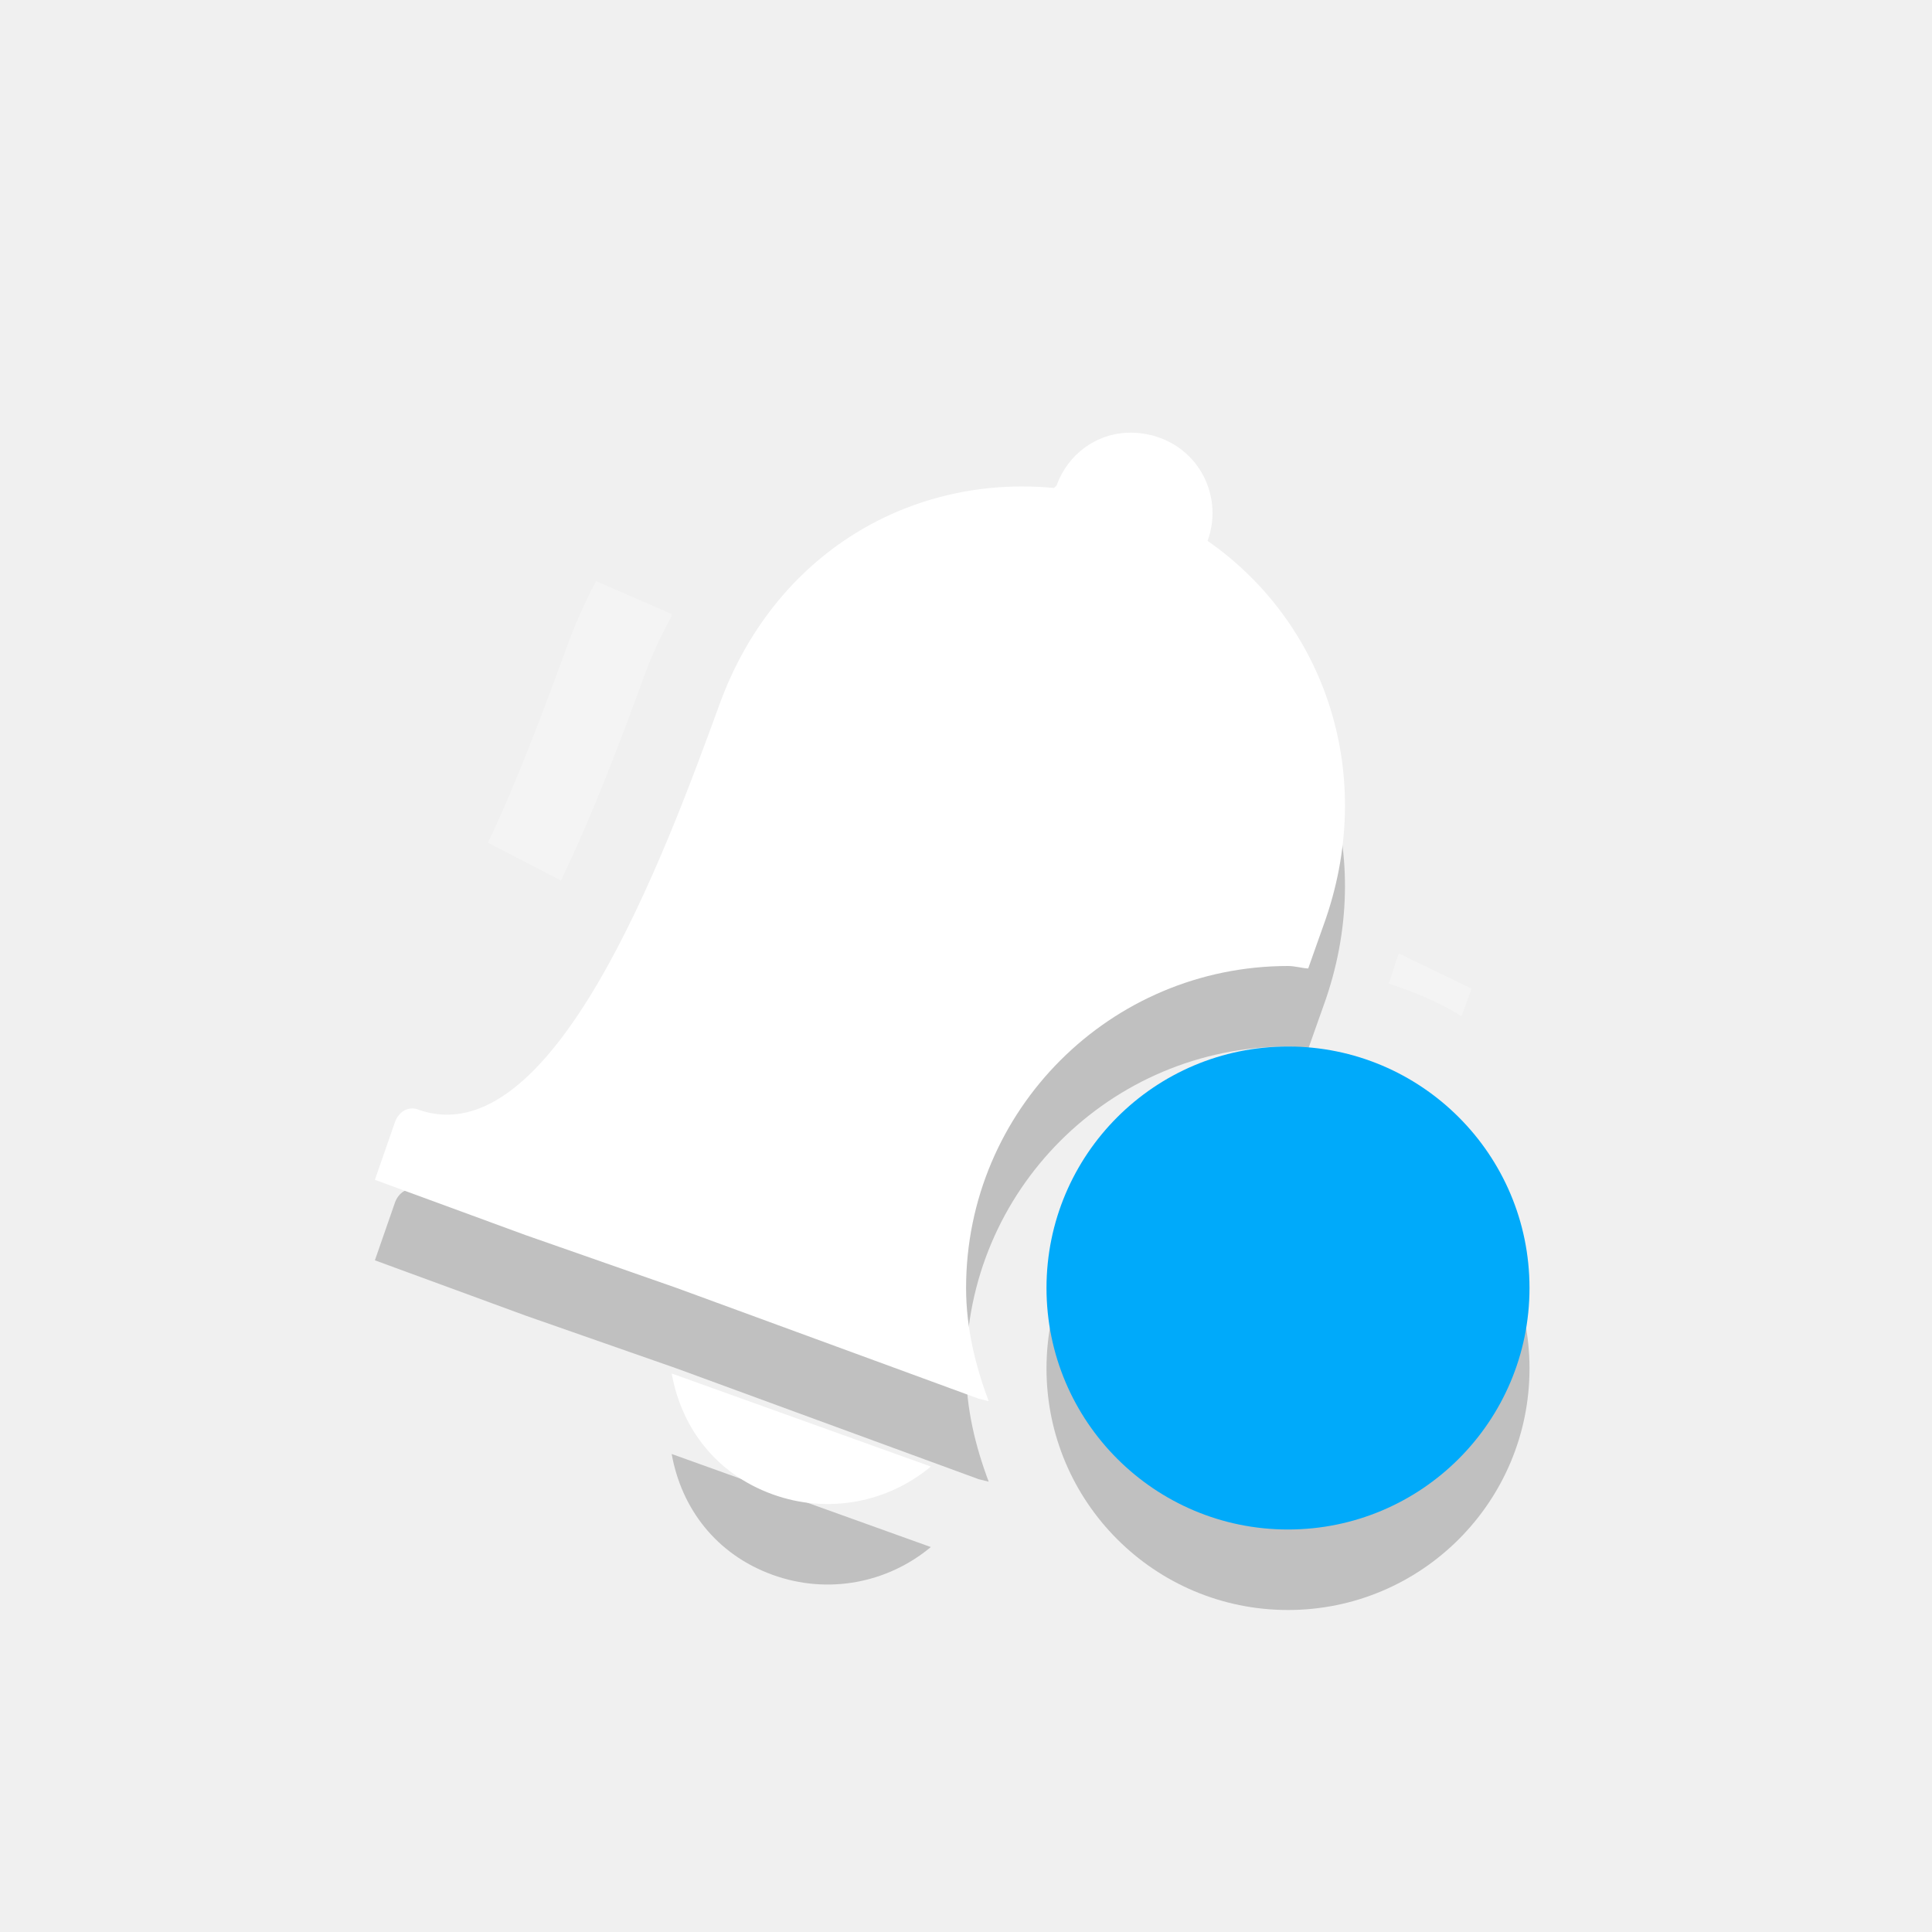
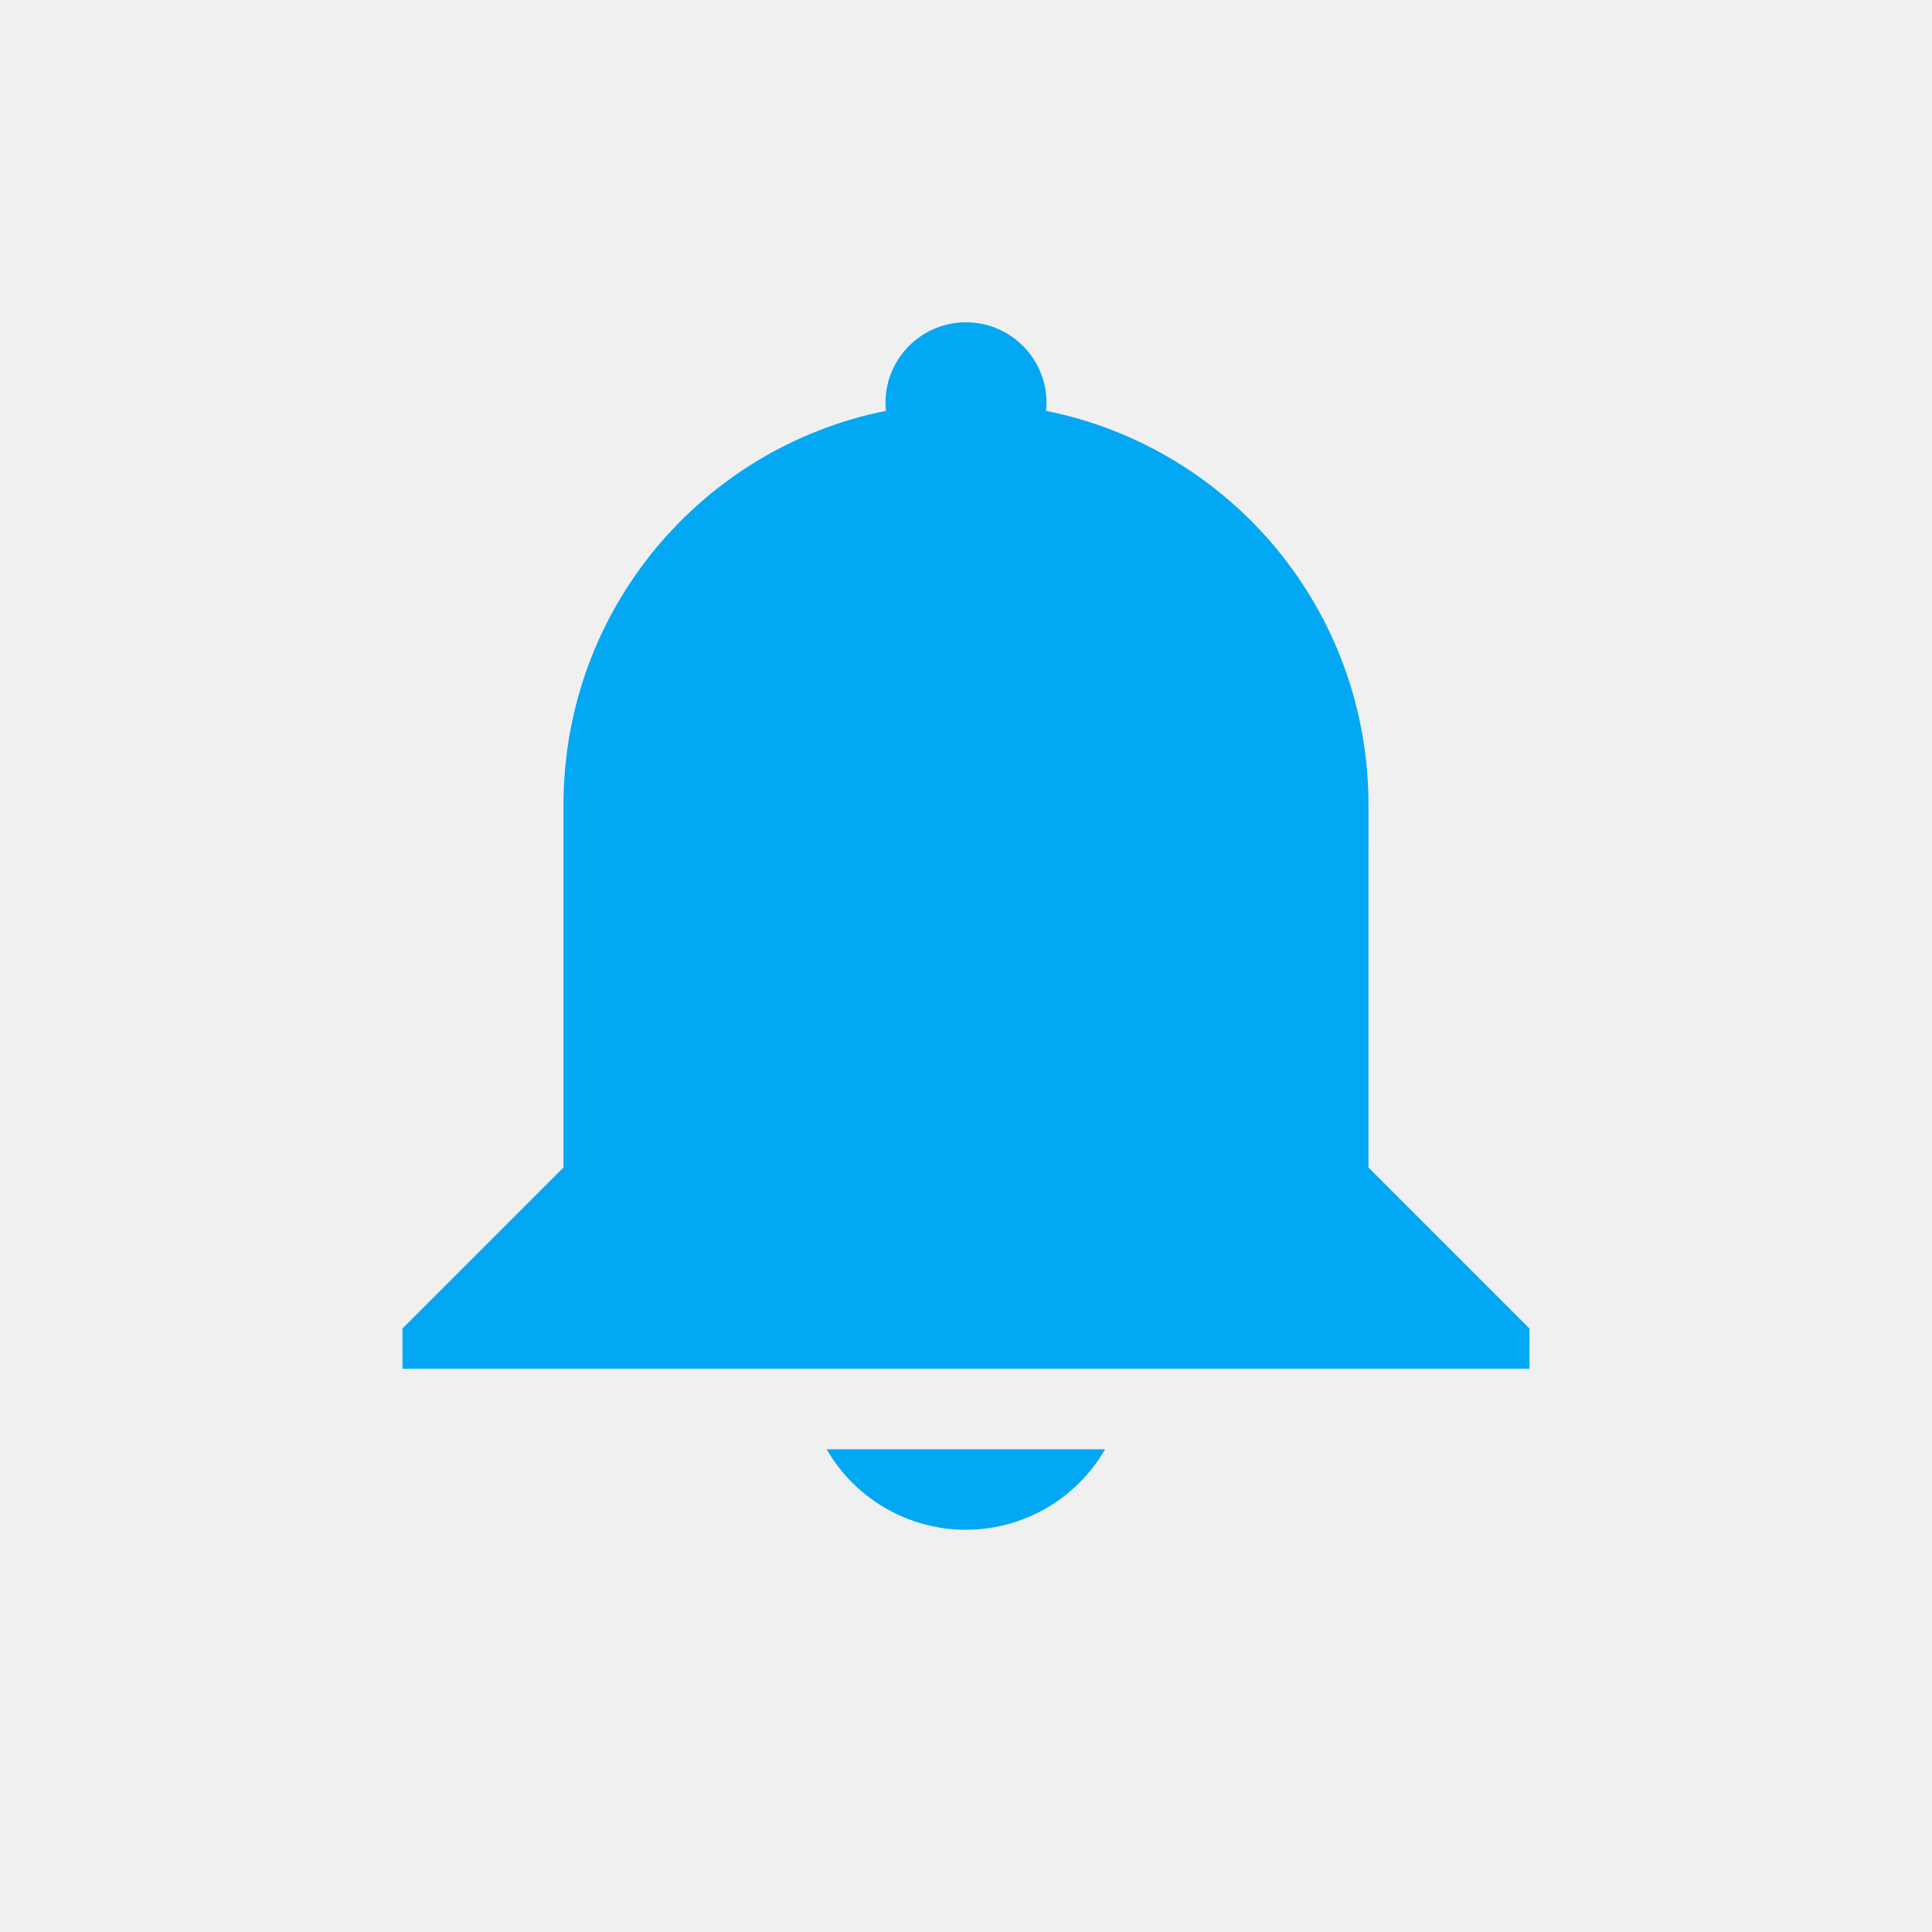
- <svg xmlns="http://www.w3.org/2000/svg" id="svg2" height="24" width="24" version="1.1">
-   <g id="layer1" transform="translate(0,6)">
-     <path id="path8968" opacity=".2" d="m56 218a3 3 0 1 1 -6 0 3 3 0 1 1 6 0z" color="#000000" transform="translate(-37,-207)" stroke-width="2" />
-     <path id="path8966" color="#000000" opacity=".2" stroke-width="4" d="m14 0.375c-0.389 0.019-0.733 0.266-0.875 0.656-0.004 0.01-0.028 0.021-0.031 0.031-1.777-0.17-3.472 0.808-4.156 2.688-0.686 1.884-2.076 5.641-3.75 5.031-0.112-0.041-0.234 0.026-0.281 0.156l-0.25 0.719 1.875 0.688 1.875 0.656 3.75 1.375 0.125 0.031c-0.165-0.438-0.281-0.91-0.281-1.406 0-2.209 1.791-4 4-4 0.085 0 0.166 0.026 0.25 0.031 0.061-0.169 0.134-0.383 0.188-0.531 0.681-1.871 0.02-3.766-1.438-4.781 0.189-0.521-0.073-1.092-0.594-1.281-0.13-0.047-0.276-0.069-0.406-0.062zm-5.656 11.687c0.121 0.679 0.555 1.247 1.25 1.5 0.695 0.253 1.439 0.099 1.969-0.344l-3.219-1.156z" />
-     <path id="path4184" opacity=".25" d="m7.406 1.219c-0.145 0.264-0.268 0.55-0.375 0.844-0.257 0.707-0.601 1.627-0.969 2.406l0.906 0.469c0.409-0.846 0.771-1.817 1.031-2.531 0.097-0.266 0.213-0.514 0.344-0.75 0.004-0.008-0.004-0.024 0-0.031l-0.938-0.406zm9.969 4.625c-0.039 0.108-0.082 0.257-0.125 0.375 0.317 0.104 0.63 0.23 0.906 0.406 0.039-0.111 0.087-0.24 0.125-0.344l-0.906-0.438z" color="#000000" stroke-width="4" fill="#fff" />
-     <path id="path4188" color="#000000" d="m14-0.625c-0.389 0.019-0.733 0.266-0.875 0.656-0.004 0.01-0.028 0.021-0.031 0.031-1.777-0.17-3.472 0.808-4.156 2.688-0.686 1.884-2.076 5.641-3.75 5.031-0.112-0.041-0.234 0.026-0.281 0.156l-0.25 0.719 1.875 0.688 1.875 0.656 3.75 1.375 0.125 0.031c-0.165-0.438-0.281-0.91-0.281-1.406 0-2.209 1.791-4 4-4 0.085 0 0.166 0.026 0.25 0.031 0.061-0.169 0.134-0.383 0.188-0.531 0.681-1.871 0.02-3.766-1.438-4.781 0.189-0.521-0.073-1.092-0.594-1.281-0.13-0.047-0.276-0.069-0.406-0.062zm-5.656 11.687c0.121 0.679 0.555 1.247 1.25 1.5 0.695 0.253 1.439 0.099 1.969-0.344l-3.219-1.156z" stroke-width="4" fill="#fff" />
-     <path id="path4190" d="m56 218a3 3 0 1 1 -6 0 3 3 0 1 1 6 0z" color="#000000" transform="translate(-37,-208)" stroke-width="2" fill="#00aafa" />
+ <svg xmlns="http://www.w3.org/2000/svg" xmlns:xlink="http://www.w3.org/1999/xlink" height="24" id="svg6530" version="1.1" viewBox="0 0 24 24" width="24">
+   <defs id="defs6532">
+     <linearGradient id="linearGradient4947">
+       <stop id="stop4949" offset="0" style="stop-color:#dbdee0;stop-opacity:1" />
+       <stop id="stop4951" offset="1" style="stop-color:#dbdee0;stop-opacity:0" />
+     </linearGradient>
+     <linearGradient gradientTransform="translate(448,368)" gradientUnits="userSpaceOnUse" xlink:href="#linearGradient4947" id="linearGradient3780" x1="12" x2="23" y1="6" y2="10" />
+     <linearGradient id="linearGradient3768">
+       <stop id="stop3770" offset="0" style="stop-color:#dbdee0;stop-opacity:1" />
+       <stop id="stop3772" offset="1" style="stop-color:#dbdee0;stop-opacity:0" />
+     </linearGradient>
+     <linearGradient gradientTransform="matrix(-1,0,0,1,471.875,367.875)" gradientUnits="userSpaceOnUse" xlink:href="#linearGradient3768" id="linearGradient3787" x1="5.875" x2="3.875" y1="31.125" y2="4.125" />
+     <linearGradient gradientTransform="matrix(0.8660254,0.5,-0.5,0.8660254,455.6077,363.6077)" gradientUnits="userSpaceOnUse" xlink:href="#linearGradient4947" id="linearGradient4963" x1="12" x2="23" y1="6" y2="10" />
+     <linearGradient gradientTransform="matrix(-0.8660254,-0.5,-0.5,0.8660254,476.3465,375.4369)" gradientUnits="userSpaceOnUse" xlink:href="#linearGradient3768" id="linearGradient4965" x1="5.875" x2="3.875" y1="31.125" y2="4.125" />
+     <linearGradient gradientTransform="matrix(0.5,0.8660254,-0.8660254,0.5,464.3923,363.6077)" gradientUnits="userSpaceOnUse" xlink:href="#linearGradient4947" id="linearGradient4977" x1="12" x2="23" y1="6" y2="10" />
+     <linearGradient gradientTransform="matrix(-0.5,-0.8660254,-0.8660254,0.5,476.4381,384.2215)" gradientUnits="userSpaceOnUse" xlink:href="#linearGradient3768" id="linearGradient4979" x1="5.875" x2="3.875" y1="31.125" y2="4.125" />
+     <linearGradient gradientTransform="matrix(0,1,-1,0,472,368)" gradientUnits="userSpaceOnUse" xlink:href="#linearGradient4947" id="linearGradient4991" x1="12" x2="23" y1="6" y2="10" />
+     <linearGradient gradientTransform="matrix(0,-1,-1,0,472.125,391.875)" gradientUnits="userSpaceOnUse" xlink:href="#linearGradient3768" id="linearGradient4993" x1="5.875" x2="3.875" y1="31.125" y2="4.125" />
+     <linearGradient gradientTransform="matrix(-0.5,0.8660254,-0.8660254,-0.5,476.3923,375.6077)" gradientUnits="userSpaceOnUse" xlink:href="#linearGradient4947" id="linearGradient5061" x1="12" x2="23" y1="6" y2="10" />
+     <linearGradient gradientTransform="matrix(0.5,-0.8660254,-0.8660254,-0.5,464.563,396.3466)" gradientUnits="userSpaceOnUse" xlink:href="#linearGradient3768" id="linearGradient5063" x1="5.875" x2="3.875" y1="31.125" y2="4.125" />
+     <linearGradient gradientTransform="matrix(-0.8660254,0.5,-0.5,-0.8660254,476.3923,384.3923)" gradientUnits="userSpaceOnUse" xlink:href="#linearGradient4947" id="linearGradient5084" x1="12" x2="23" y1="6" y2="10" />
+     <linearGradient gradientTransform="matrix(0.8660254,-0.5,-0.5,-0.8660254,455.7784,396.4381)" gradientUnits="userSpaceOnUse" xlink:href="#linearGradient3768" id="linearGradient5086" x1="5.875" x2="3.875" y1="31.125" y2="4.125" />
+     <linearGradient gradientTransform="matrix(-1,0,0,-1,472,392)" gradientUnits="userSpaceOnUse" xlink:href="#linearGradient4947" id="linearGradient5128" x1="12" x2="23" y1="6" y2="10" />
+     <linearGradient gradientTransform="matrix(1,0,0,-1,448.125,392.125)" gradientUnits="userSpaceOnUse" xlink:href="#linearGradient3768" id="linearGradient5130" x1="5.875" x2="3.875" y1="31.125" y2="4.125" />
+     <linearGradient gradientTransform="matrix(-0.8660254,-0.5,0.5,-0.8660254,464.3923,396.3923)" gradientUnits="userSpaceOnUse" xlink:href="#linearGradient4947" id="linearGradient5140" x1="12" x2="23" y1="6" y2="10" />
+     <linearGradient gradientTransform="matrix(0.8660254,0.5,0.5,-0.8660254,443.6534,384.563)" gradientUnits="userSpaceOnUse" xlink:href="#linearGradient3768" id="linearGradient5142" x1="5.875" x2="3.875" y1="31.125" y2="4.125" />
+     <linearGradient gradientTransform="matrix(-0.5,-0.8660254,0.8660254,-0.5,455.6077,396.3923)" gradientUnits="userSpaceOnUse" xlink:href="#linearGradient4947" id="linearGradient5152" x1="12" x2="23" y1="6" y2="10" />
+     <linearGradient gradientTransform="matrix(0.5,0.8660254,0.8660254,-0.5,443.5619,375.7784)" gradientUnits="userSpaceOnUse" xlink:href="#linearGradient3768" id="linearGradient5154" x1="5.875" x2="3.875" y1="31.125" y2="4.125" />
+     <linearGradient gradientTransform="matrix(0,-1,1,0,448,392)" gradientUnits="userSpaceOnUse" xlink:href="#linearGradient4947" id="linearGradient5164" x1="12" x2="23" y1="6" y2="10" />
+     <linearGradient gradientTransform="matrix(0,1,1,0,447.875,368.125)" gradientUnits="userSpaceOnUse" xlink:href="#linearGradient3768" id="linearGradient5166" x1="5.875" x2="3.875" y1="31.125" y2="4.125" />
+     <linearGradient gradientTransform="matrix(0.5,-0.8660254,0.8660254,0.5,443.6077,384.3923)" gradientUnits="userSpaceOnUse" xlink:href="#linearGradient4947" id="linearGradient5176" x1="12" x2="23" y1="6" y2="10" />
+     <linearGradient gradientTransform="matrix(-0.5,0.8660254,0.8660254,0.5,455.437,363.6535)" gradientUnits="userSpaceOnUse" xlink:href="#linearGradient3768" id="linearGradient5178" x1="5.875" x2="3.875" y1="31.125" y2="4.125" />
+     <linearGradient gradientTransform="matrix(0.8660254,-0.5,0.5,0.8660254,443.6077,375.6077)" gradientUnits="userSpaceOnUse" xlink:href="#linearGradient4947" id="linearGradient5188" x1="12" x2="23" y1="6" y2="10" />
+     <linearGradient gradientTransform="matrix(-0.8660254,0.5,0.5,0.8660254,464.2216,363.562)" gradientUnits="userSpaceOnUse" xlink:href="#linearGradient3768" id="linearGradient5190" x1="5.875" x2="3.875" y1="31.125" y2="4.125" />
+   </defs>
+   <g id="layer1" transform="translate(-56.00023,-840.3605)">
+     <path d="m 68,844.364 c 0.552,0 1,0.448 1,1 -2.9e-4,0.033 -0.002,0.067 -0.006,0.1 2.29,0.459 4.006,2.471 4.006,4.9 l -1.4e-4,2 0,2.5 2,2 0,0.5 -2,0 -10,0 -2,0 0,-0.5 2,-2 L 63,850.364 c 8e-5,-2.429 1.716,-4.442 4.006,-4.9 -0.004,-0.033 -0.006,-0.066 -0.006,-0.1 0,-0.552 0.448,-1 1,-1 z m 1.728,14 c -0.357,0.618 -1.015,0.999 -1.729,1 -0.714,-5.6e-4 -1.373,-0.382 -1.73,-1 z" id="path10987" style="fill:#02a8f3;fill-opacity:1;stroke:none" />
  </g>
+   <g id="layer2" transform="translate(-56.00023,-387.9984)" />
</svg>
